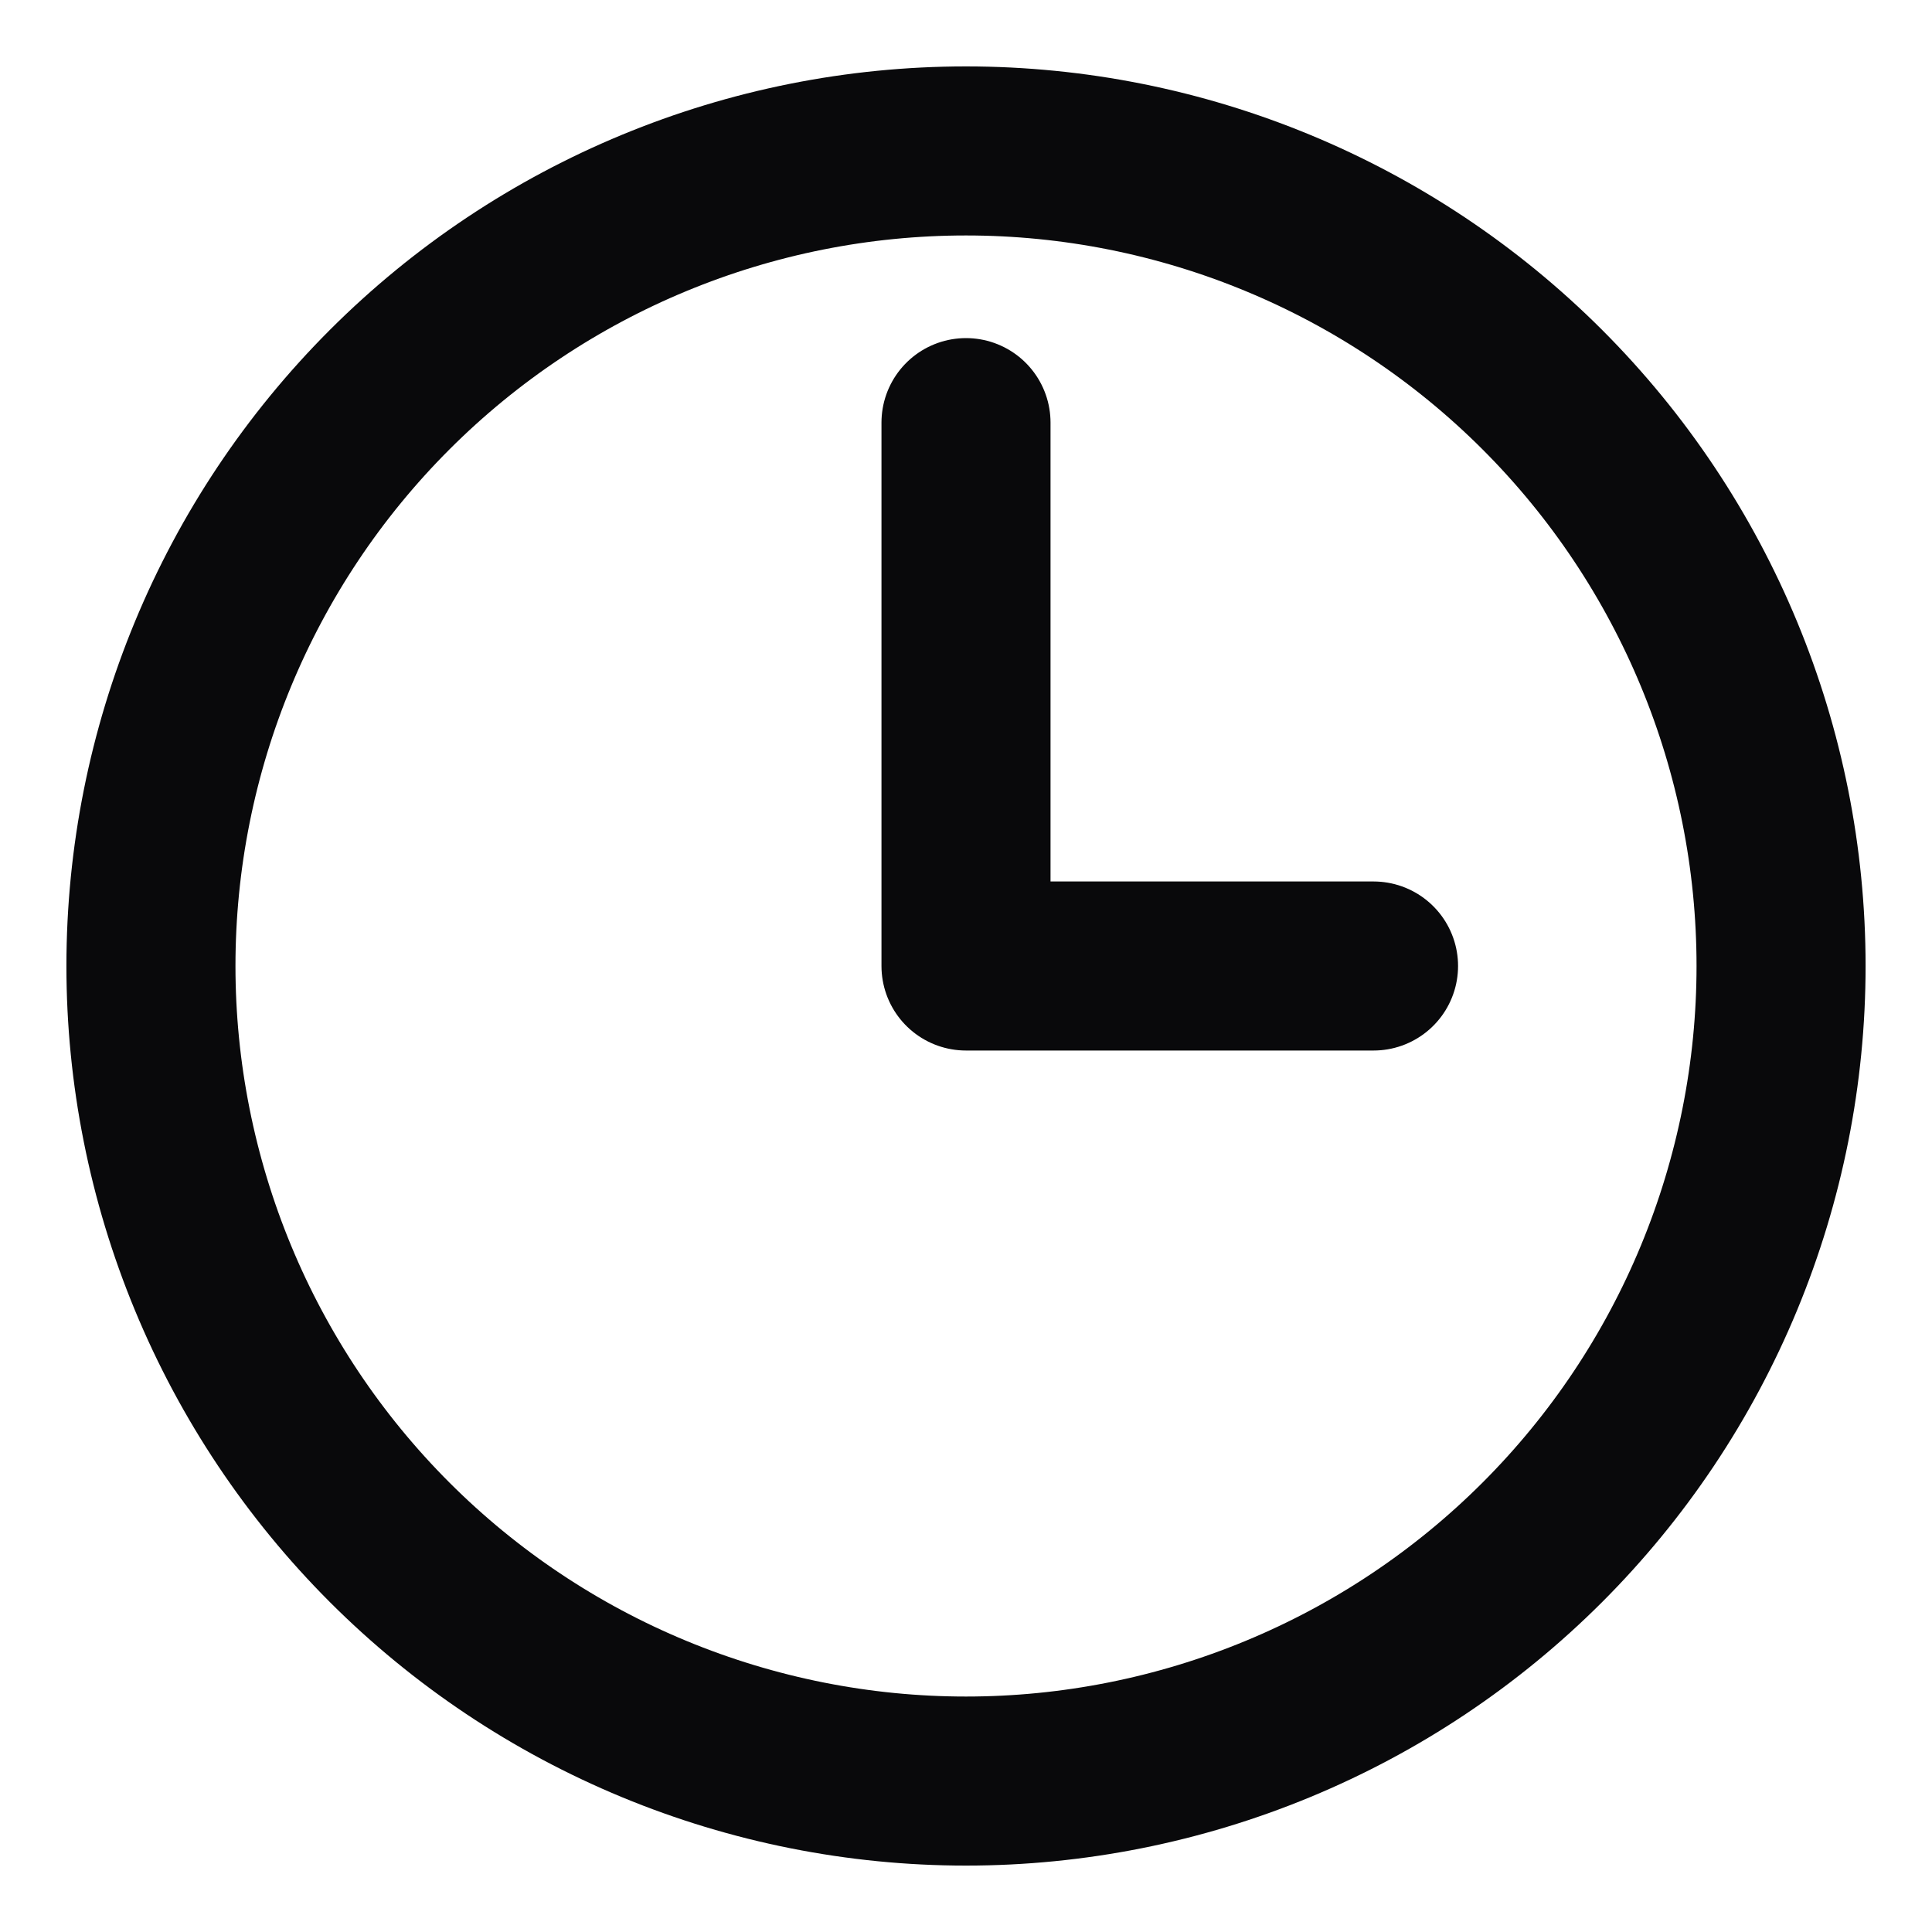
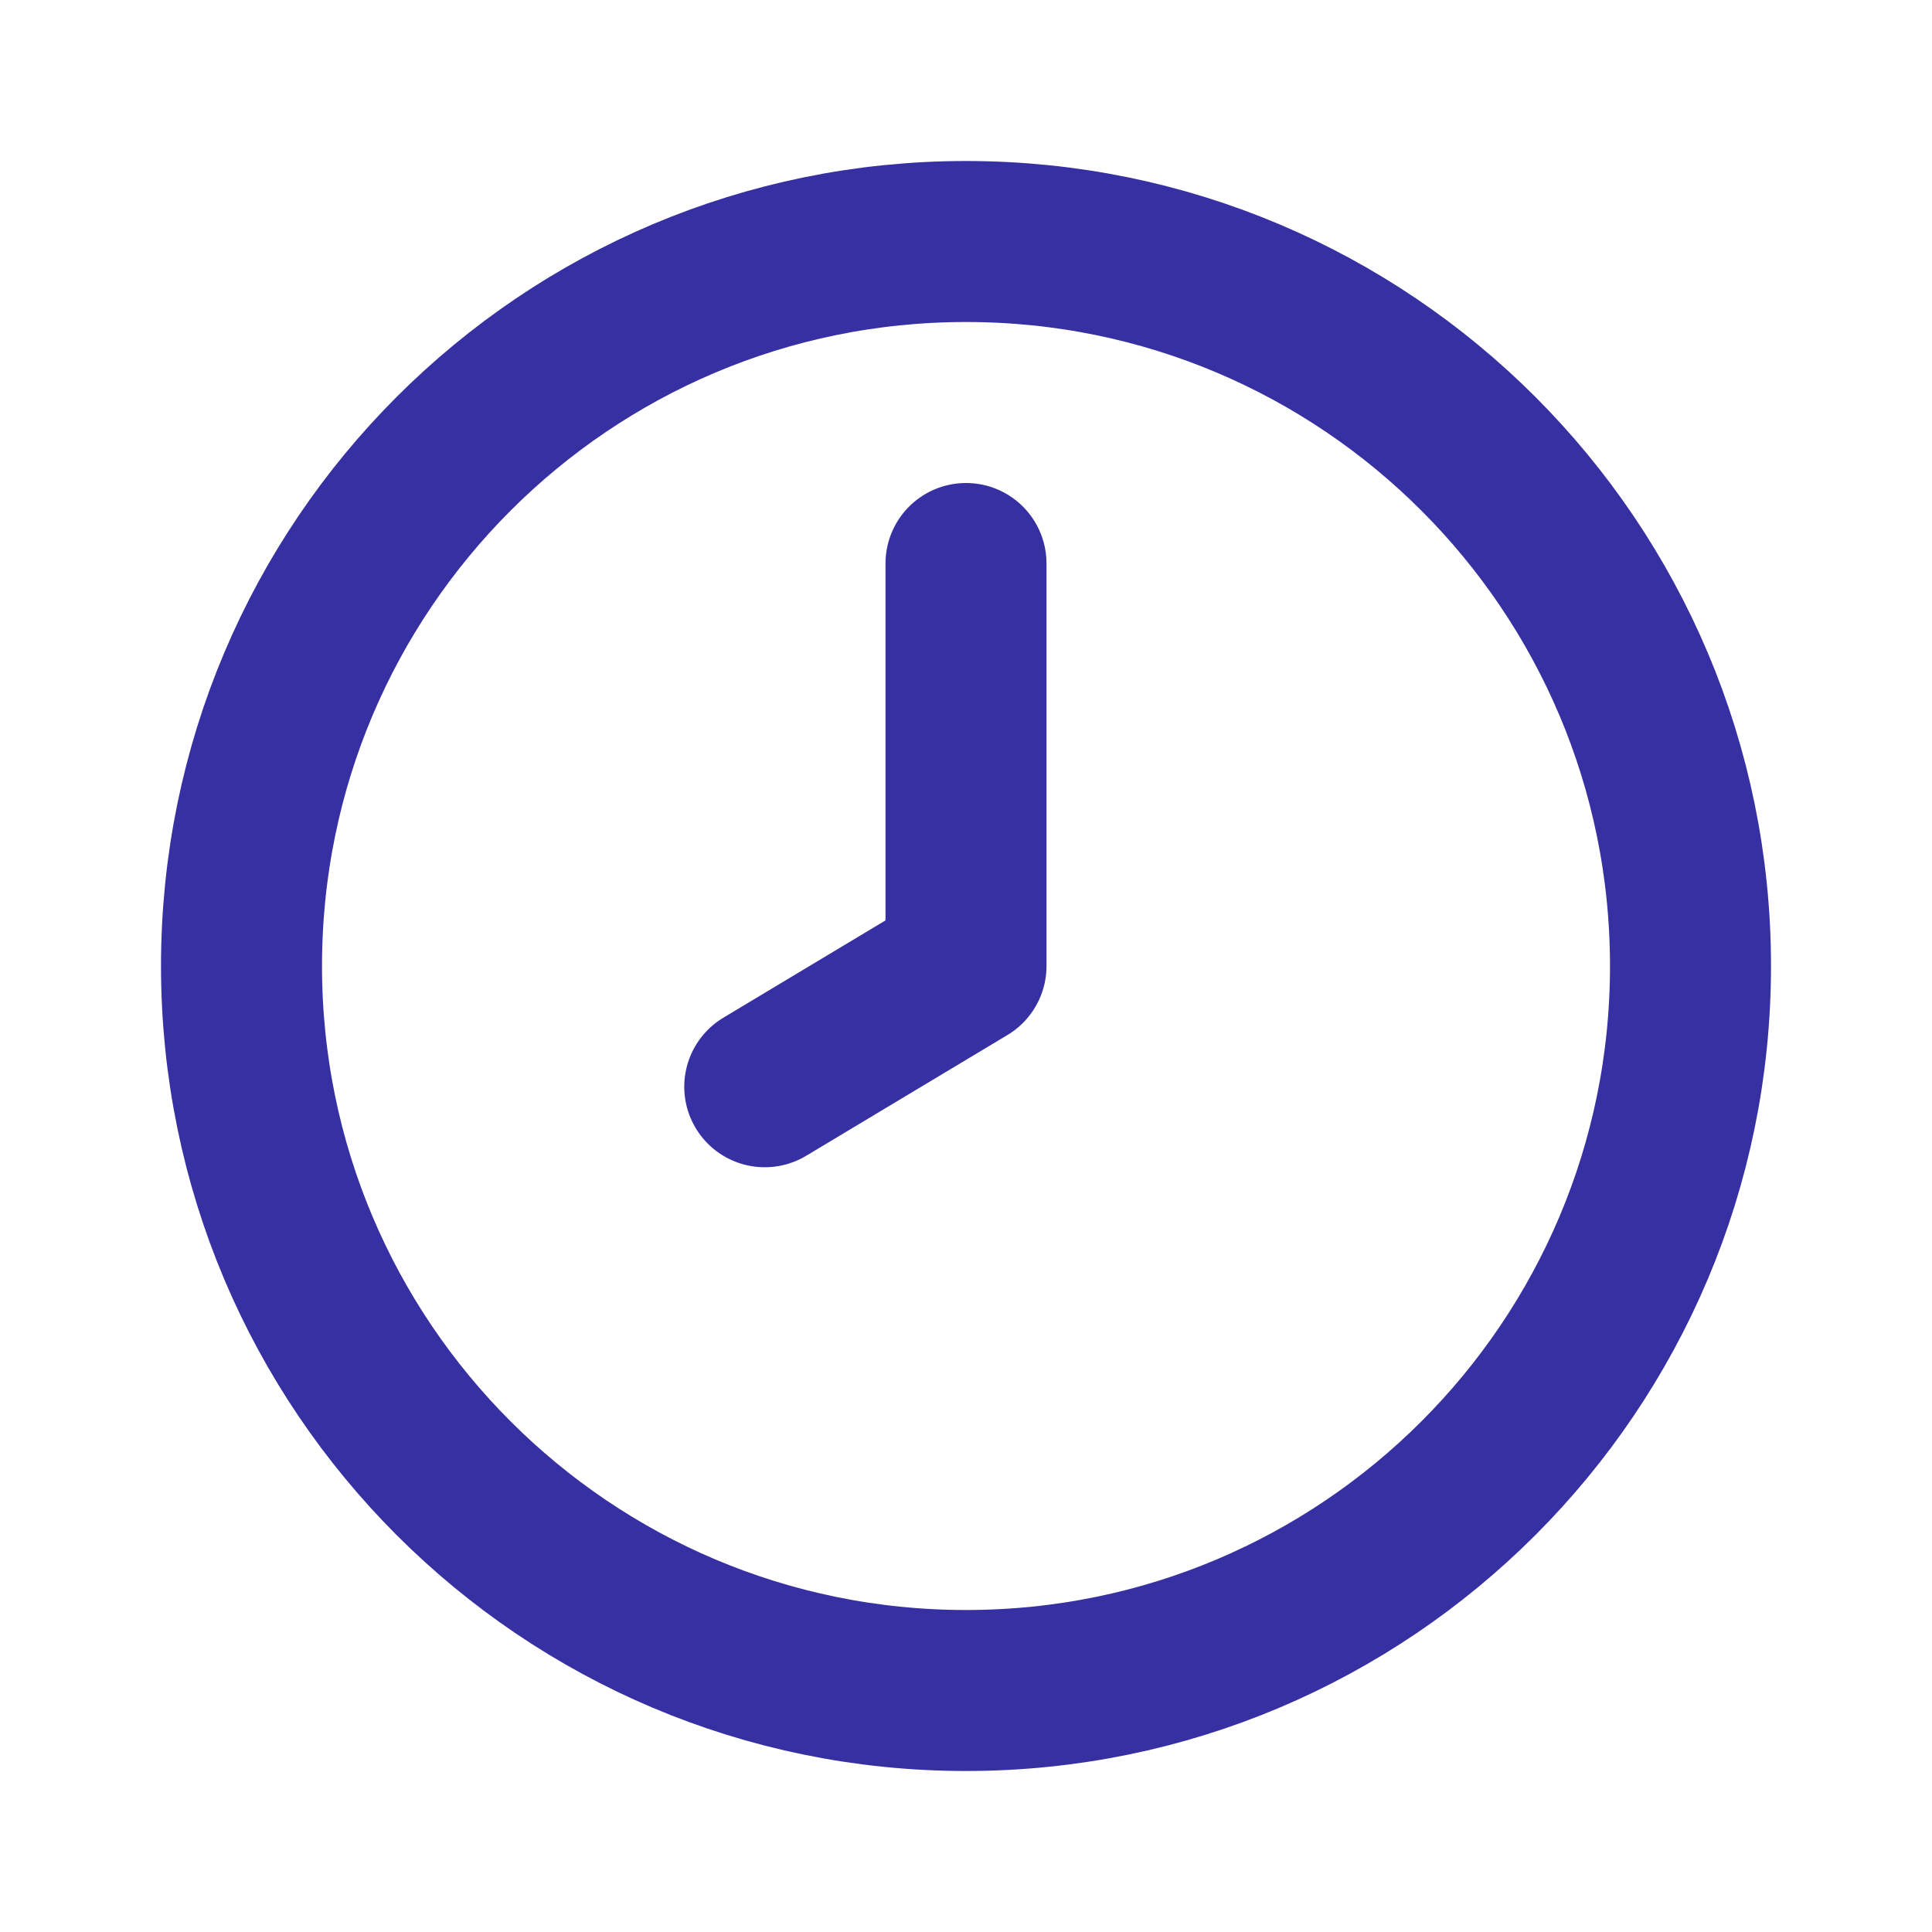
- <svg xmlns="http://www.w3.org/2000/svg" width="16" height="16" viewBox="0 0 16 16" fill="none">
-   <path d="M8 3.5V8H11.375M14.75 8C14.75 8.886 14.575 9.764 14.236 10.583C13.897 11.402 13.4 12.146 12.773 12.773C12.146 13.4 11.402 13.897 10.583 14.236C9.764 14.575 8.886 14.75 8 14.75C7.114 14.75 6.236 14.575 5.417 14.236C4.598 13.897 3.854 13.4 3.227 12.773C2.6 12.146 2.103 11.402 1.764 10.583C1.425 9.764 1.25 8.886 1.25 8C1.25 6.21 1.961 4.493 3.227 3.227C4.493 1.961 6.21 1.25 8 1.25C9.79 1.25 11.507 1.961 12.773 3.227C14.039 4.493 14.75 6.21 14.75 8Z" stroke="#09090B" stroke-width="1.4" stroke-linecap="round" stroke-linejoin="round" />
+ <svg xmlns="http://www.w3.org/2000/svg" width="800px" height="800px" viewBox="0 0 24 24" fill="none">
+   <g id="SVGRepo_bgCarrier" stroke-width="0" />
+   <g id="SVGRepo_tracerCarrier" stroke-linecap="round" stroke-linejoin="round" />
+   <g id="SVGRepo_iconCarrier">
+     <path d="M12 7V12L9.5 13.5M21 12C21 16.971 16.971 21 12 21C7.029 21 3 16.971 3 12C3 7.029 7.029 3 12 3C16.971 3 21 7.029 21 12Z" stroke="#3730a3" stroke-width="2" stroke-linecap="round" stroke-linejoin="round" />
+   </g>
</svg>
